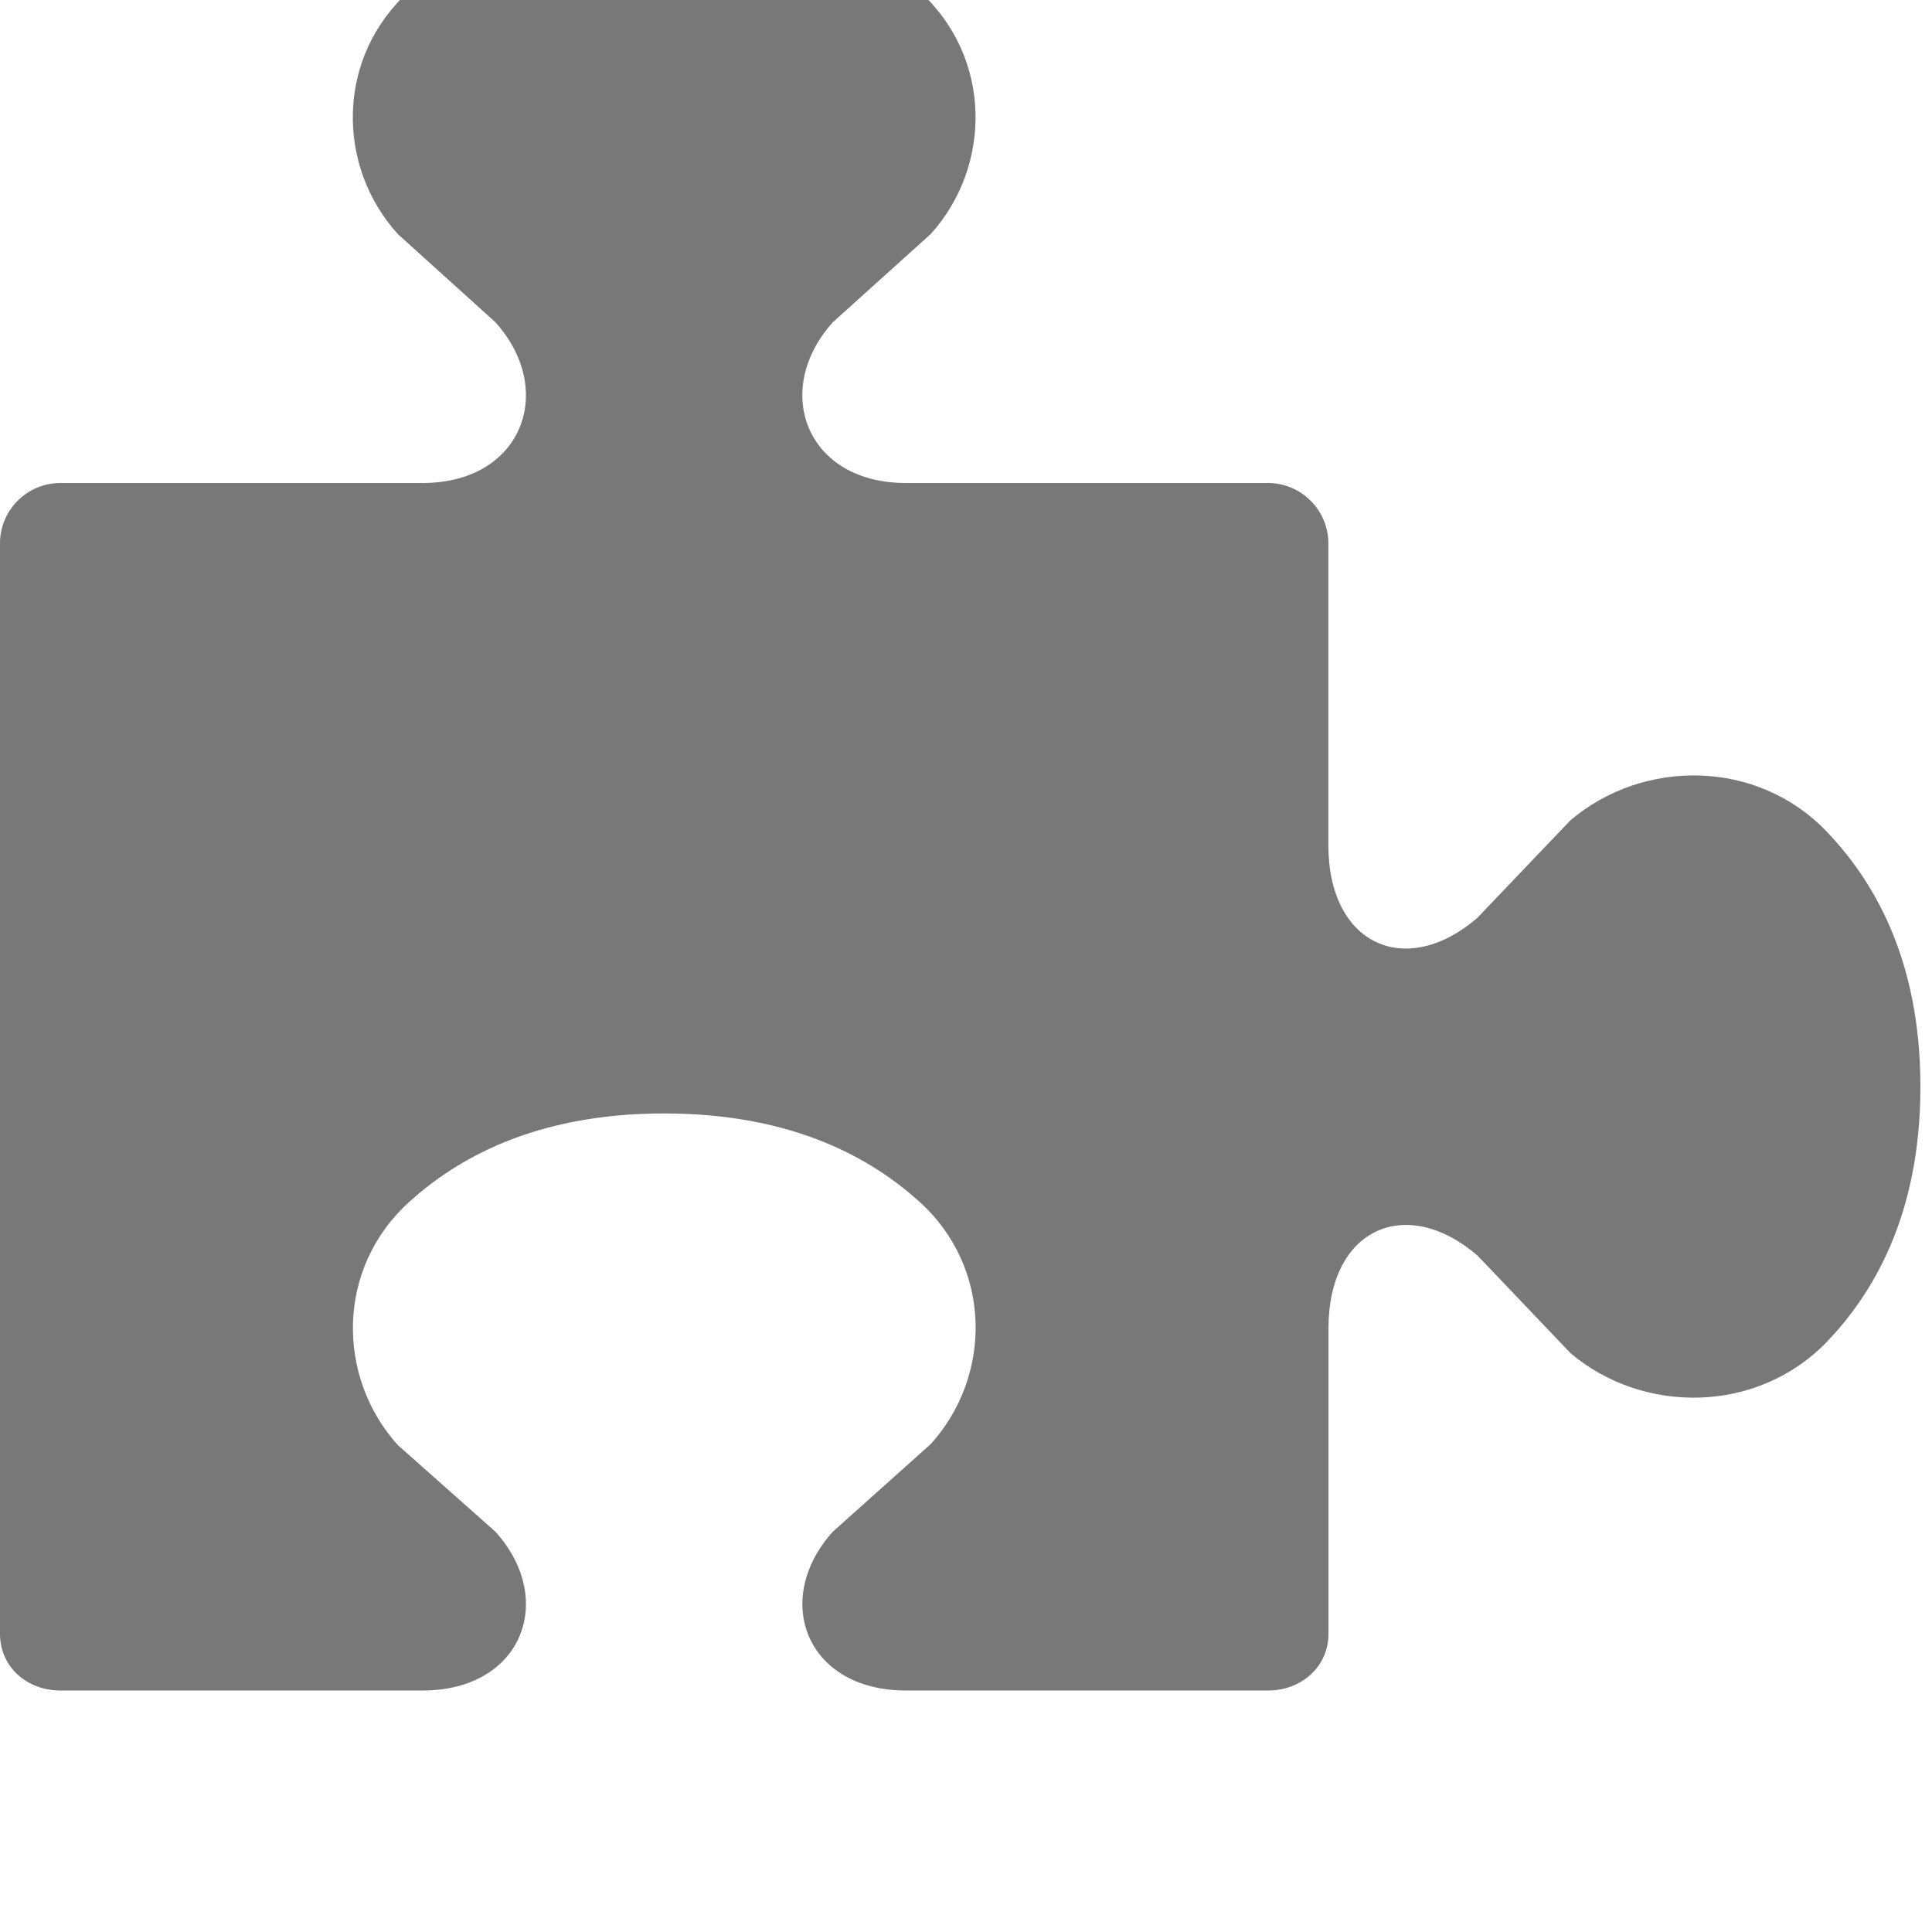
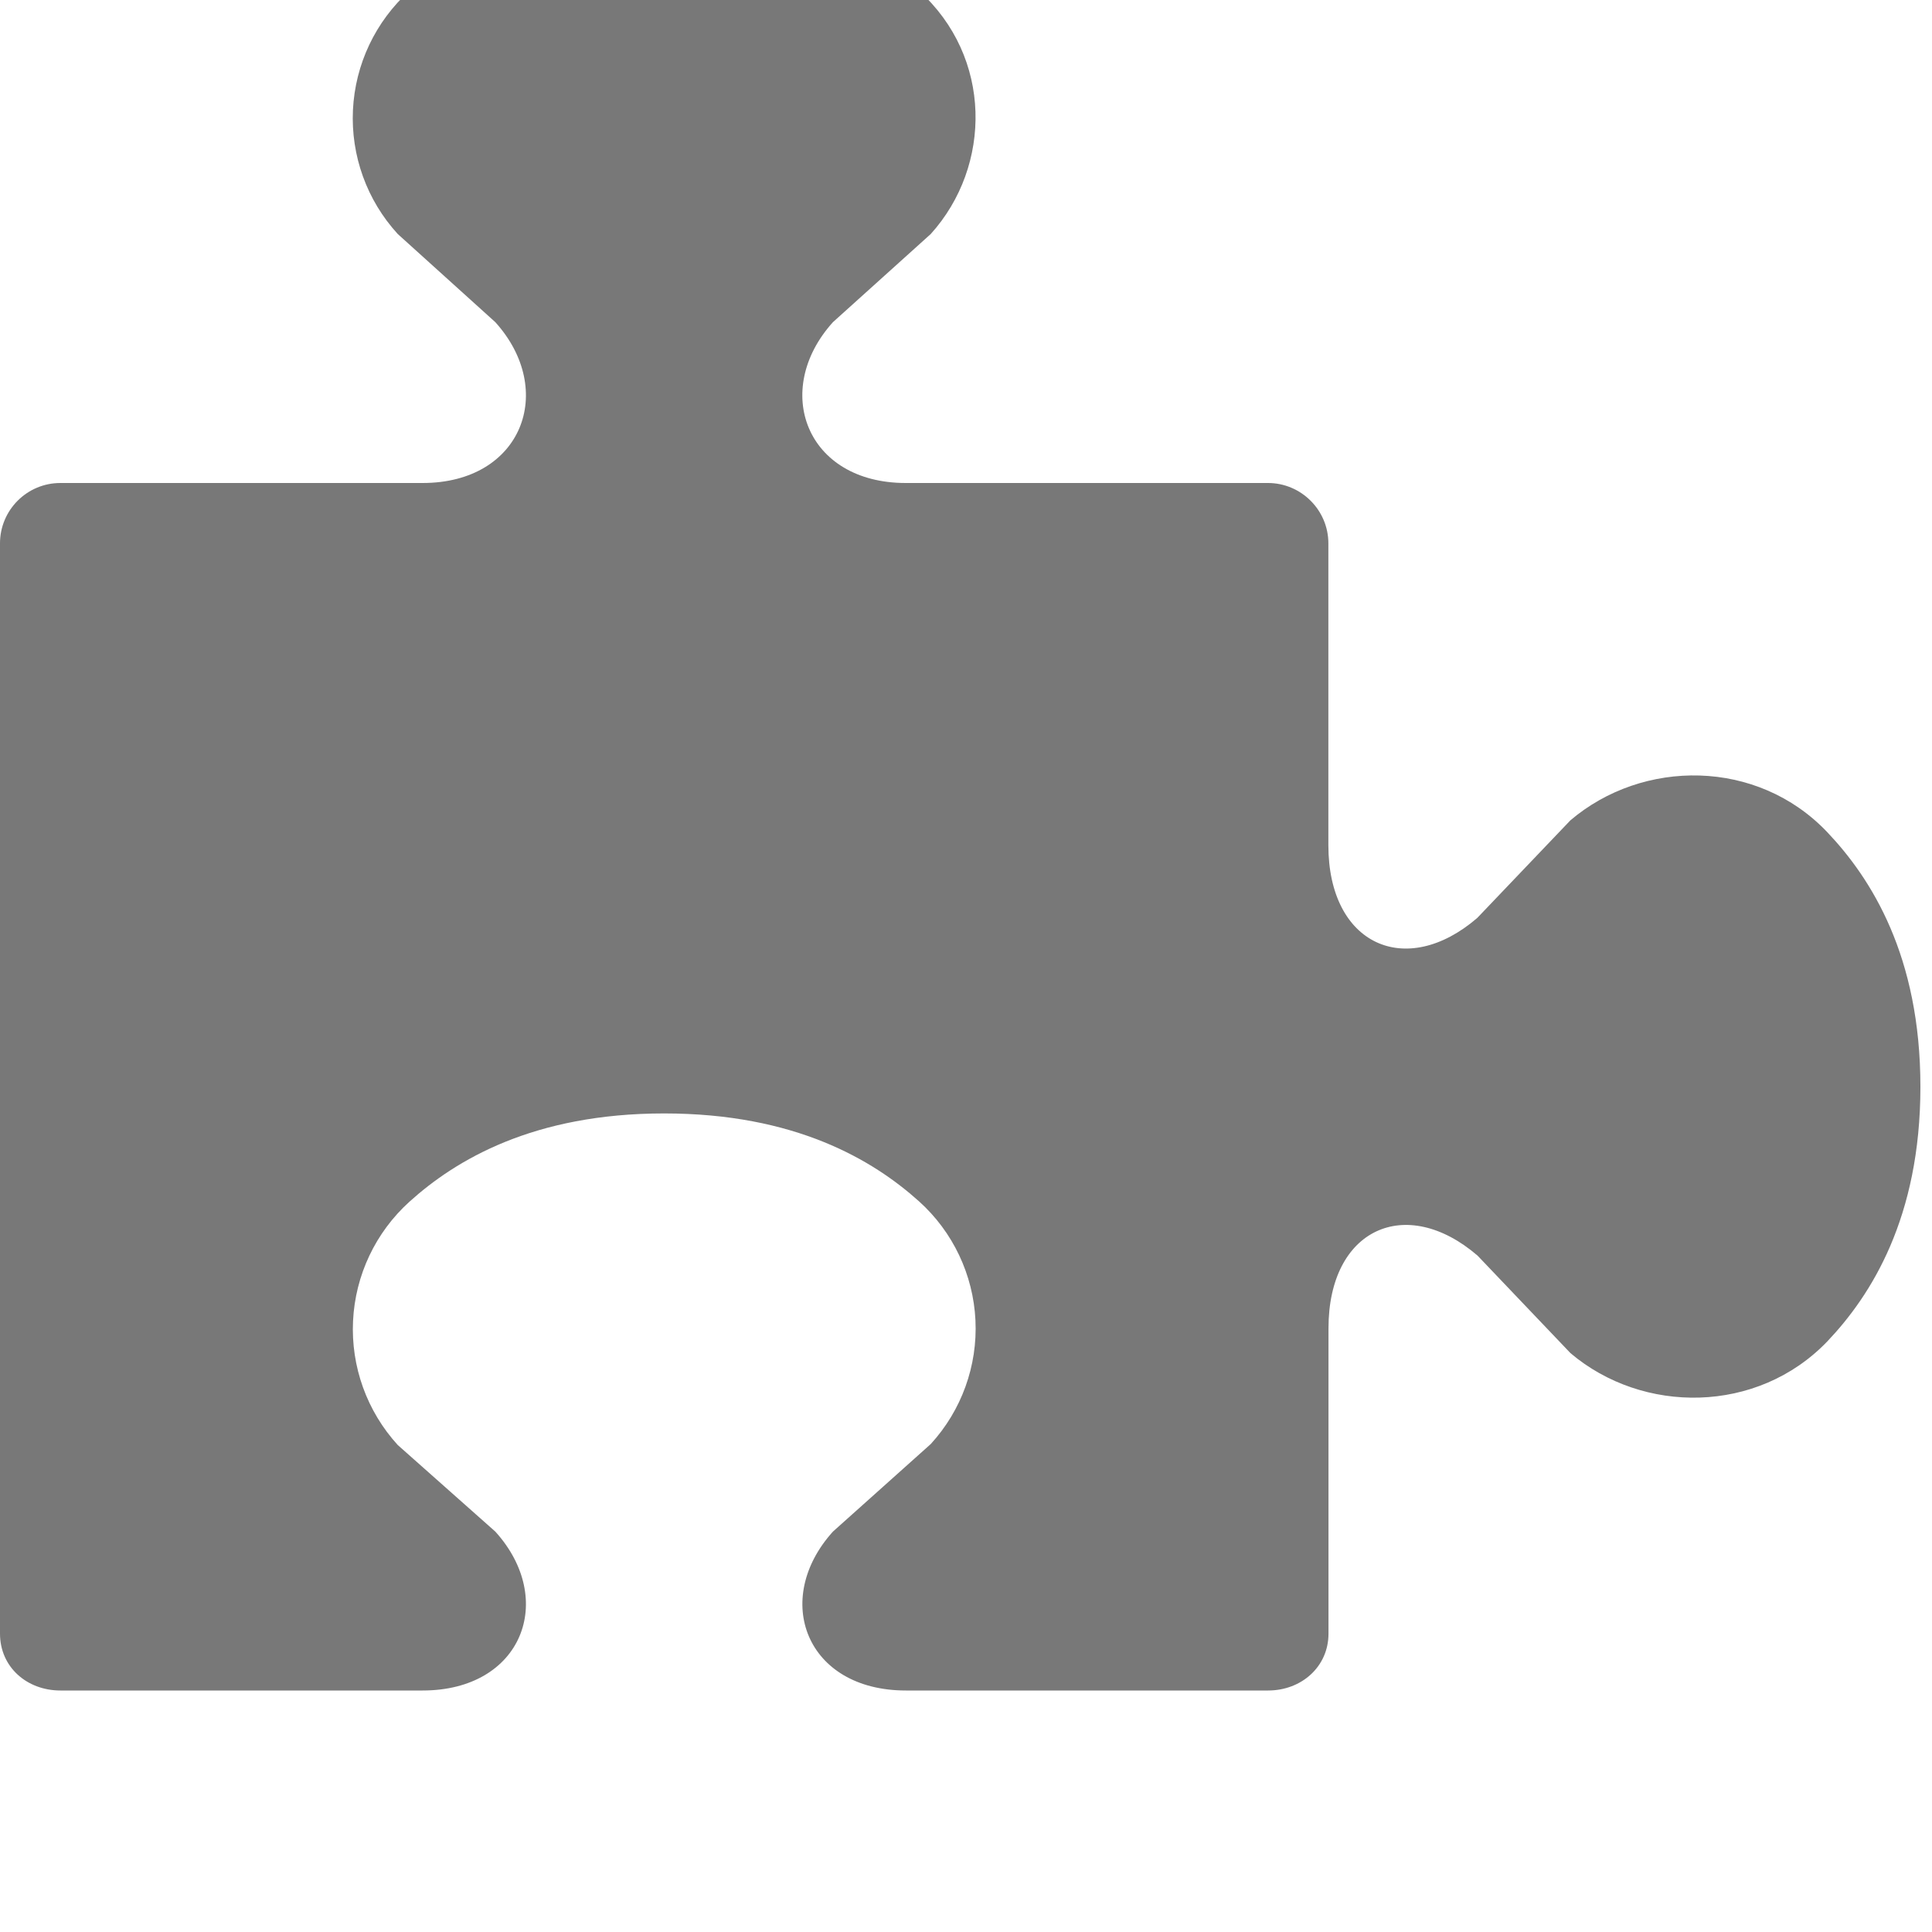
<svg xmlns="http://www.w3.org/2000/svg" width="16" height="16">
-   <path fill="#787878" d="M11.002 11v2.529c0 .275-.225.471-.5.471h-3c-.827 0-1.112-.754-.604-1.316l.81-.725c.509-.562.513-1.461-.097-2.01-.383-.344-1.027-.728-2.111-.728s-1.727.386-2.109.731c-.609.549-.606 1.45-.097 2.015l.808.717c.509.562.223 1.316-.602 1.316h-3c-.276 0-.5-.193-.5-.471v-9.029c0-.276.224-.5.5-.5h3c.825 0 1.111-.768.602-1.332l-.808-.73c-.51-.563-.513-1.465.097-2.014.382-.344 1.025-.731 2.109-.731s1.728.387 2.111.731c.608.548.606 1.45.097 2.014l-.81.73c-.509.564-.223 1.332.603 1.332h3c.274 0 .5.224.5.5v2.5c0 .825.642 1.111 1.233.602l.771-.808c.599-.51 1.547-.513 2.127.097.364.383.772 1.025.772 2.109s-.408 1.727-.771 2.109c-.58.604-1.529.604-2.127.097l-.77-.808c-.593-.509-1.234-.223-1.234.602z" />
+   <path fill="#787878" d="M11.002 11v2.529c0 .275-.225.471-.5.471h-3c-.827 0-1.112-.754-.604-1.316l.81-.725a1.417 1.417 0 0 0-.097-2.01c-.383-.344-1.027-.728-2.111-.728s-1.727.386-2.109.731a1.423 1.423 0 0 0-.097 2.015l.808.717C4.611 13.246 4.325 14 3.5 14h-3c-.276 0-.5-.193-.5-.471V4.5A.5.5 0 0 1 .5 4h3c.825 0 1.111-.768.602-1.332l-.808-.73a1.42 1.42 0 0 1 .097-2.014C3.773-.42 4.416-.807 5.5-.807s1.728.387 2.111.731c.608.548.606 1.45.097 2.014l-.81.73C6.389 3.232 6.675 4 7.501 4h3c.274 0 .5.224.5.5V7c0 .825.642 1.111 1.233.602l.771-.808c.599-.51 1.547-.513 2.127.097.364.383.772 1.025.772 2.109s-.408 1.727-.771 2.109c-.58.604-1.529.604-2.127.097l-.77-.808c-.593-.509-1.234-.223-1.234.602z" />
</svg>
